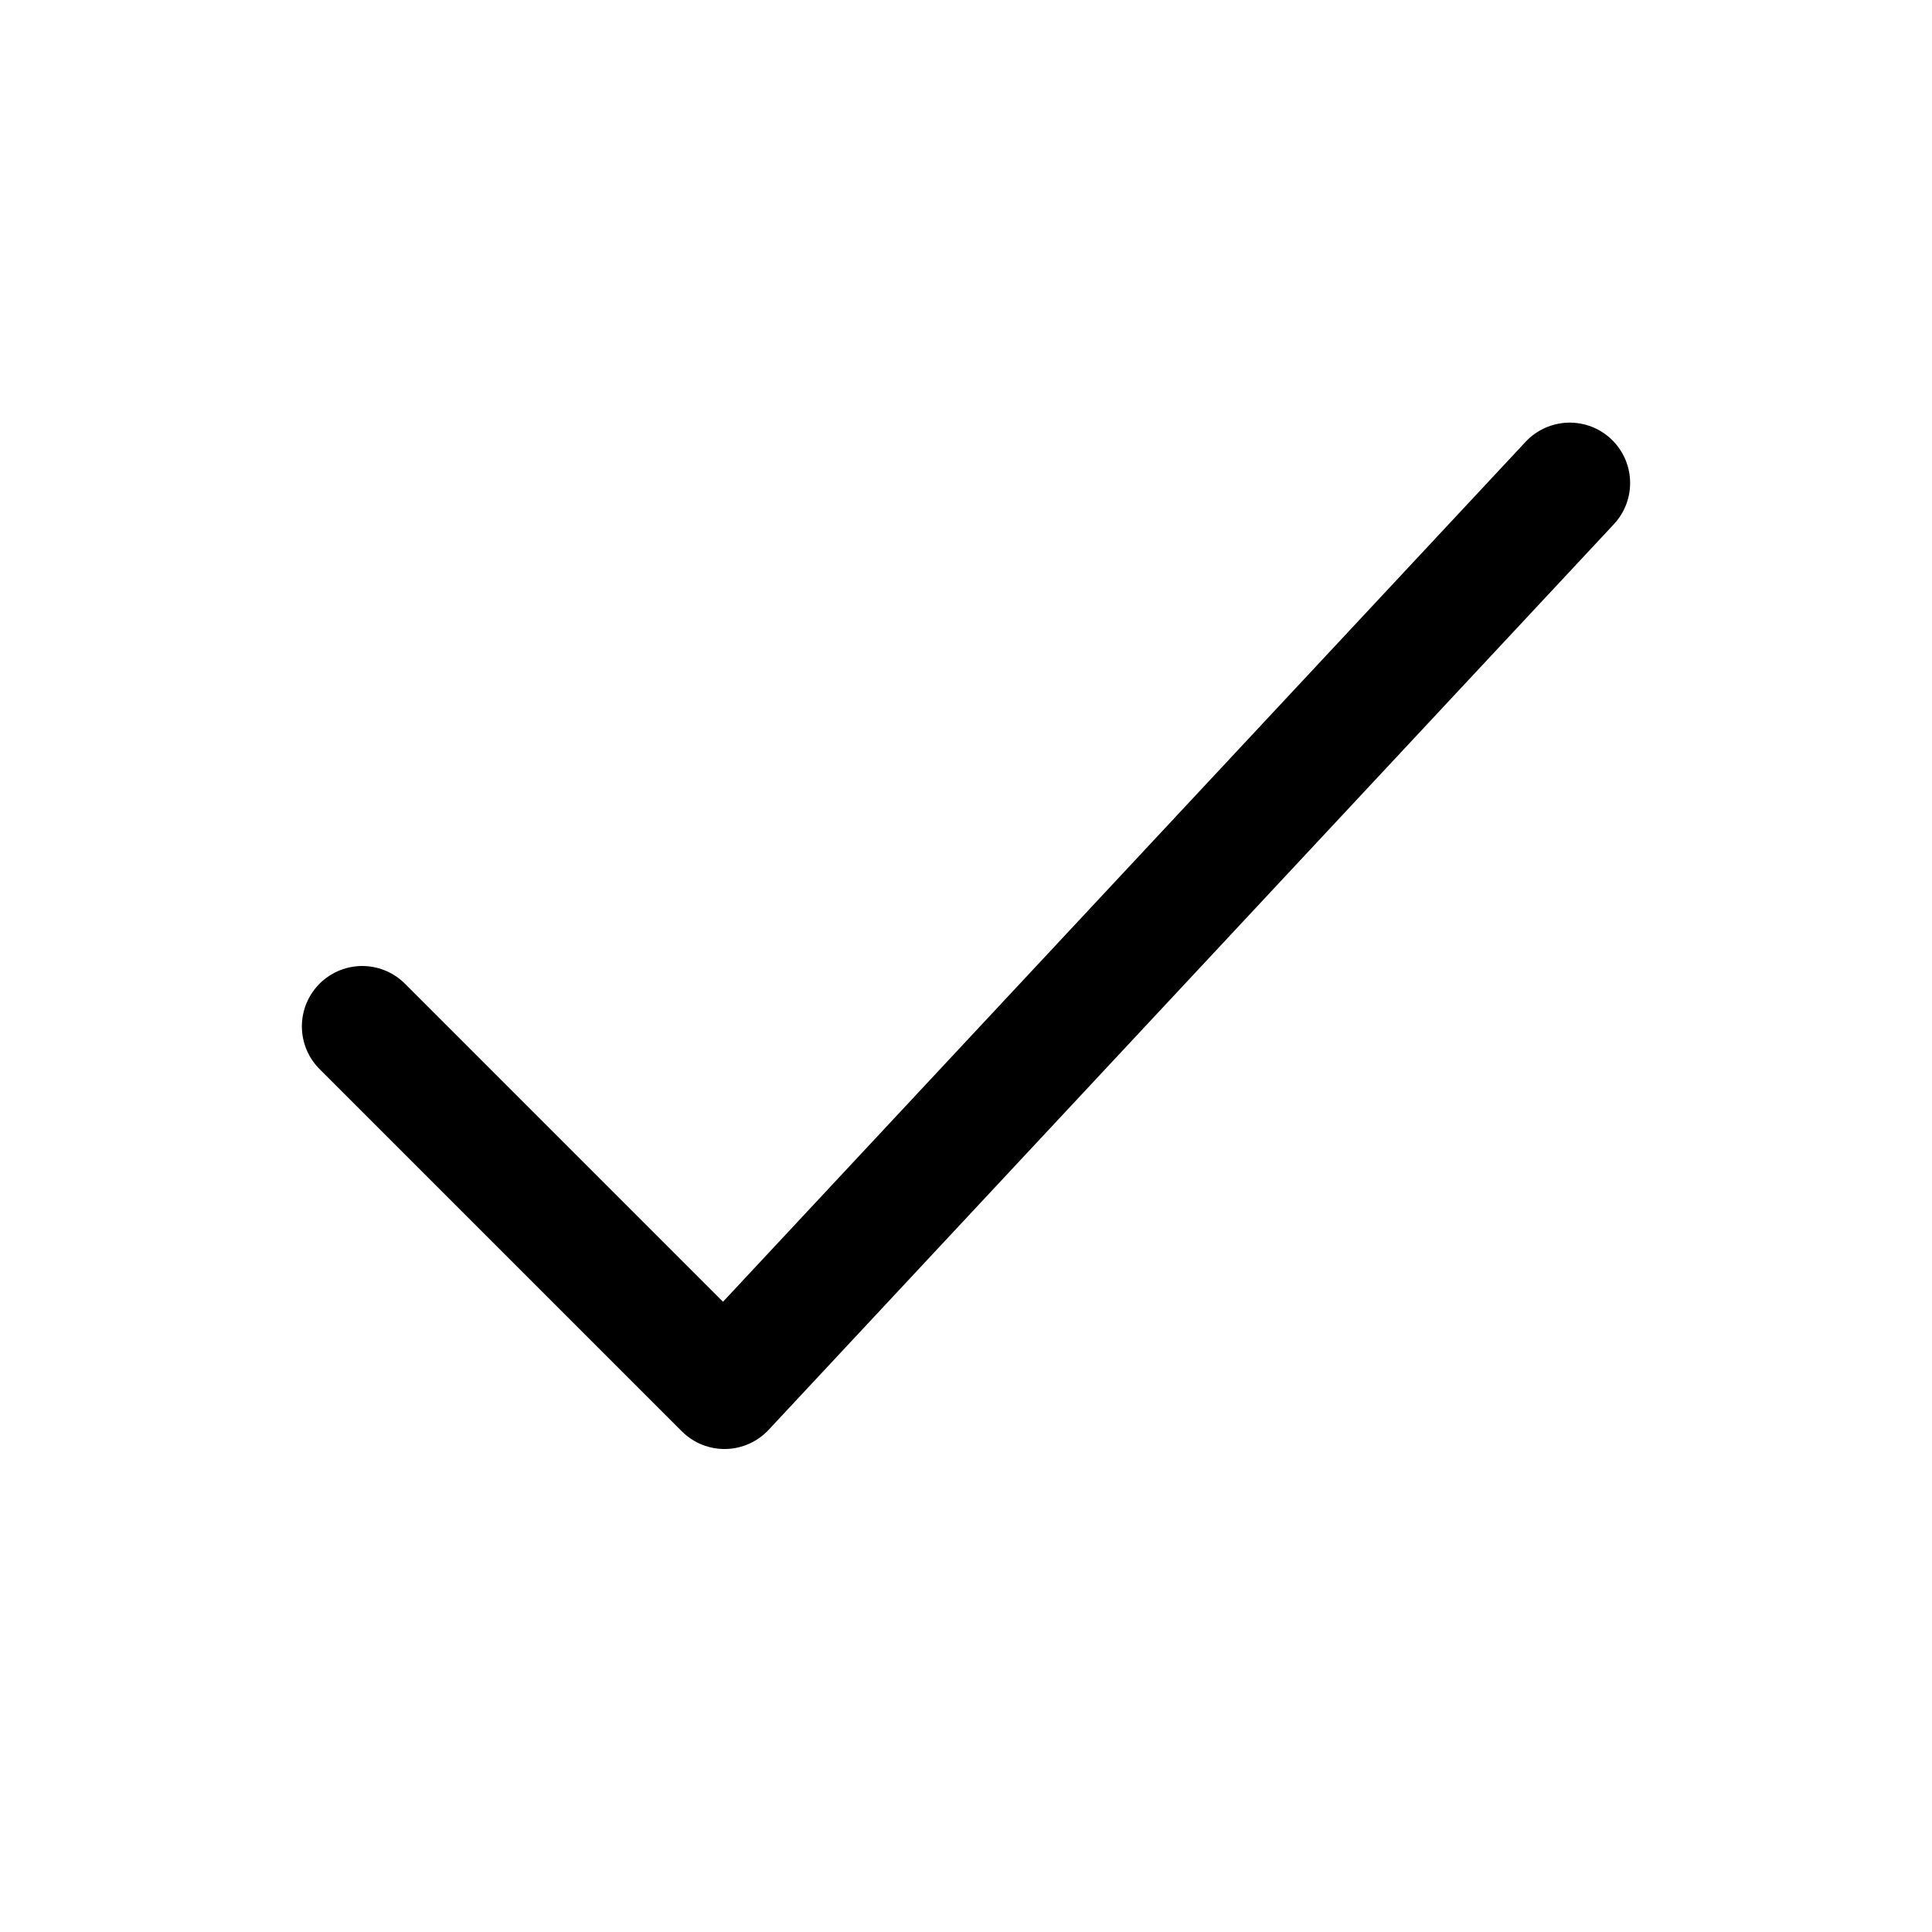
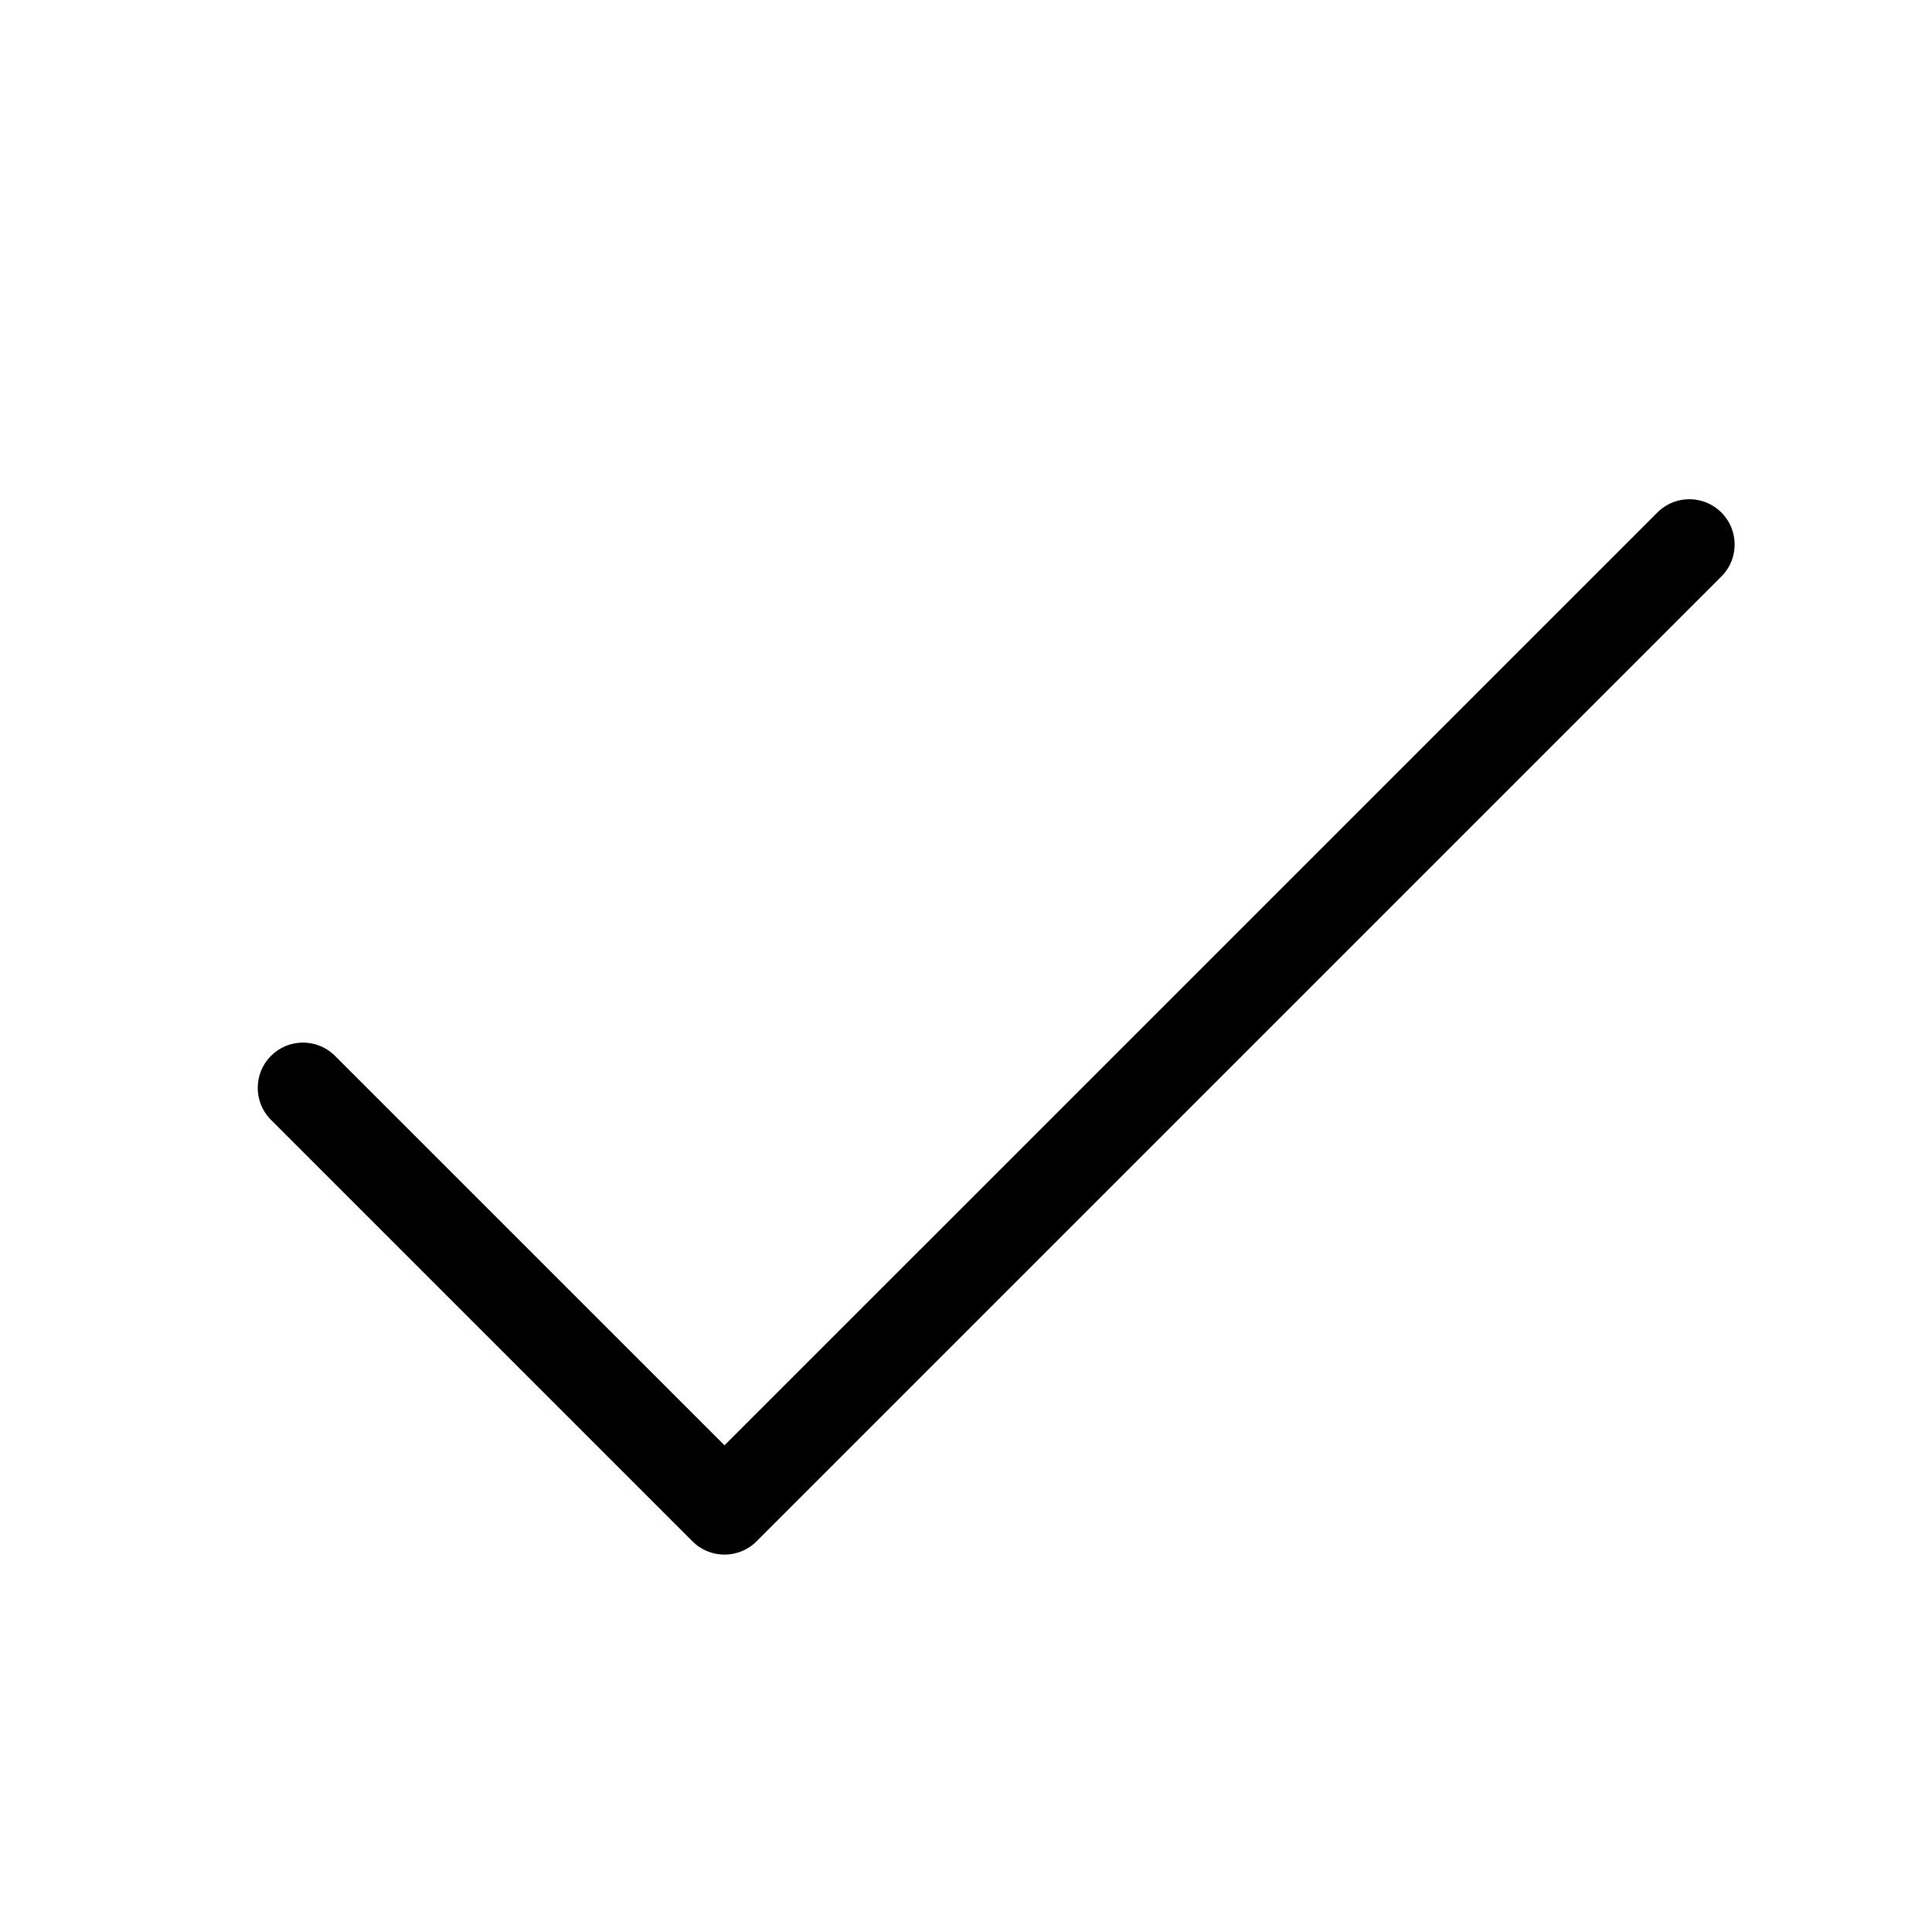
- <svg xmlns="http://www.w3.org/2000/svg" viewBox="0 0 256 256" width="48" height="48" fill="none" stroke="#000" stroke-width="16" stroke-linecap="round" stroke-linejoin="round">
-   <path d="M48 136l48 48 112-120" />
+ <svg xmlns="http://www.w3.org/2000/svg" viewBox="0 0 256 256" fill="#000000">
+   <path d="M228.24,76.24l-128,128a6,6,0,0,1-8.48,0l-56-56a6,6,0,0,1,8.48-8.48L96,191.51,219.76,67.76a6,6,0,0,1,8.48,8.48Z" />
</svg>
